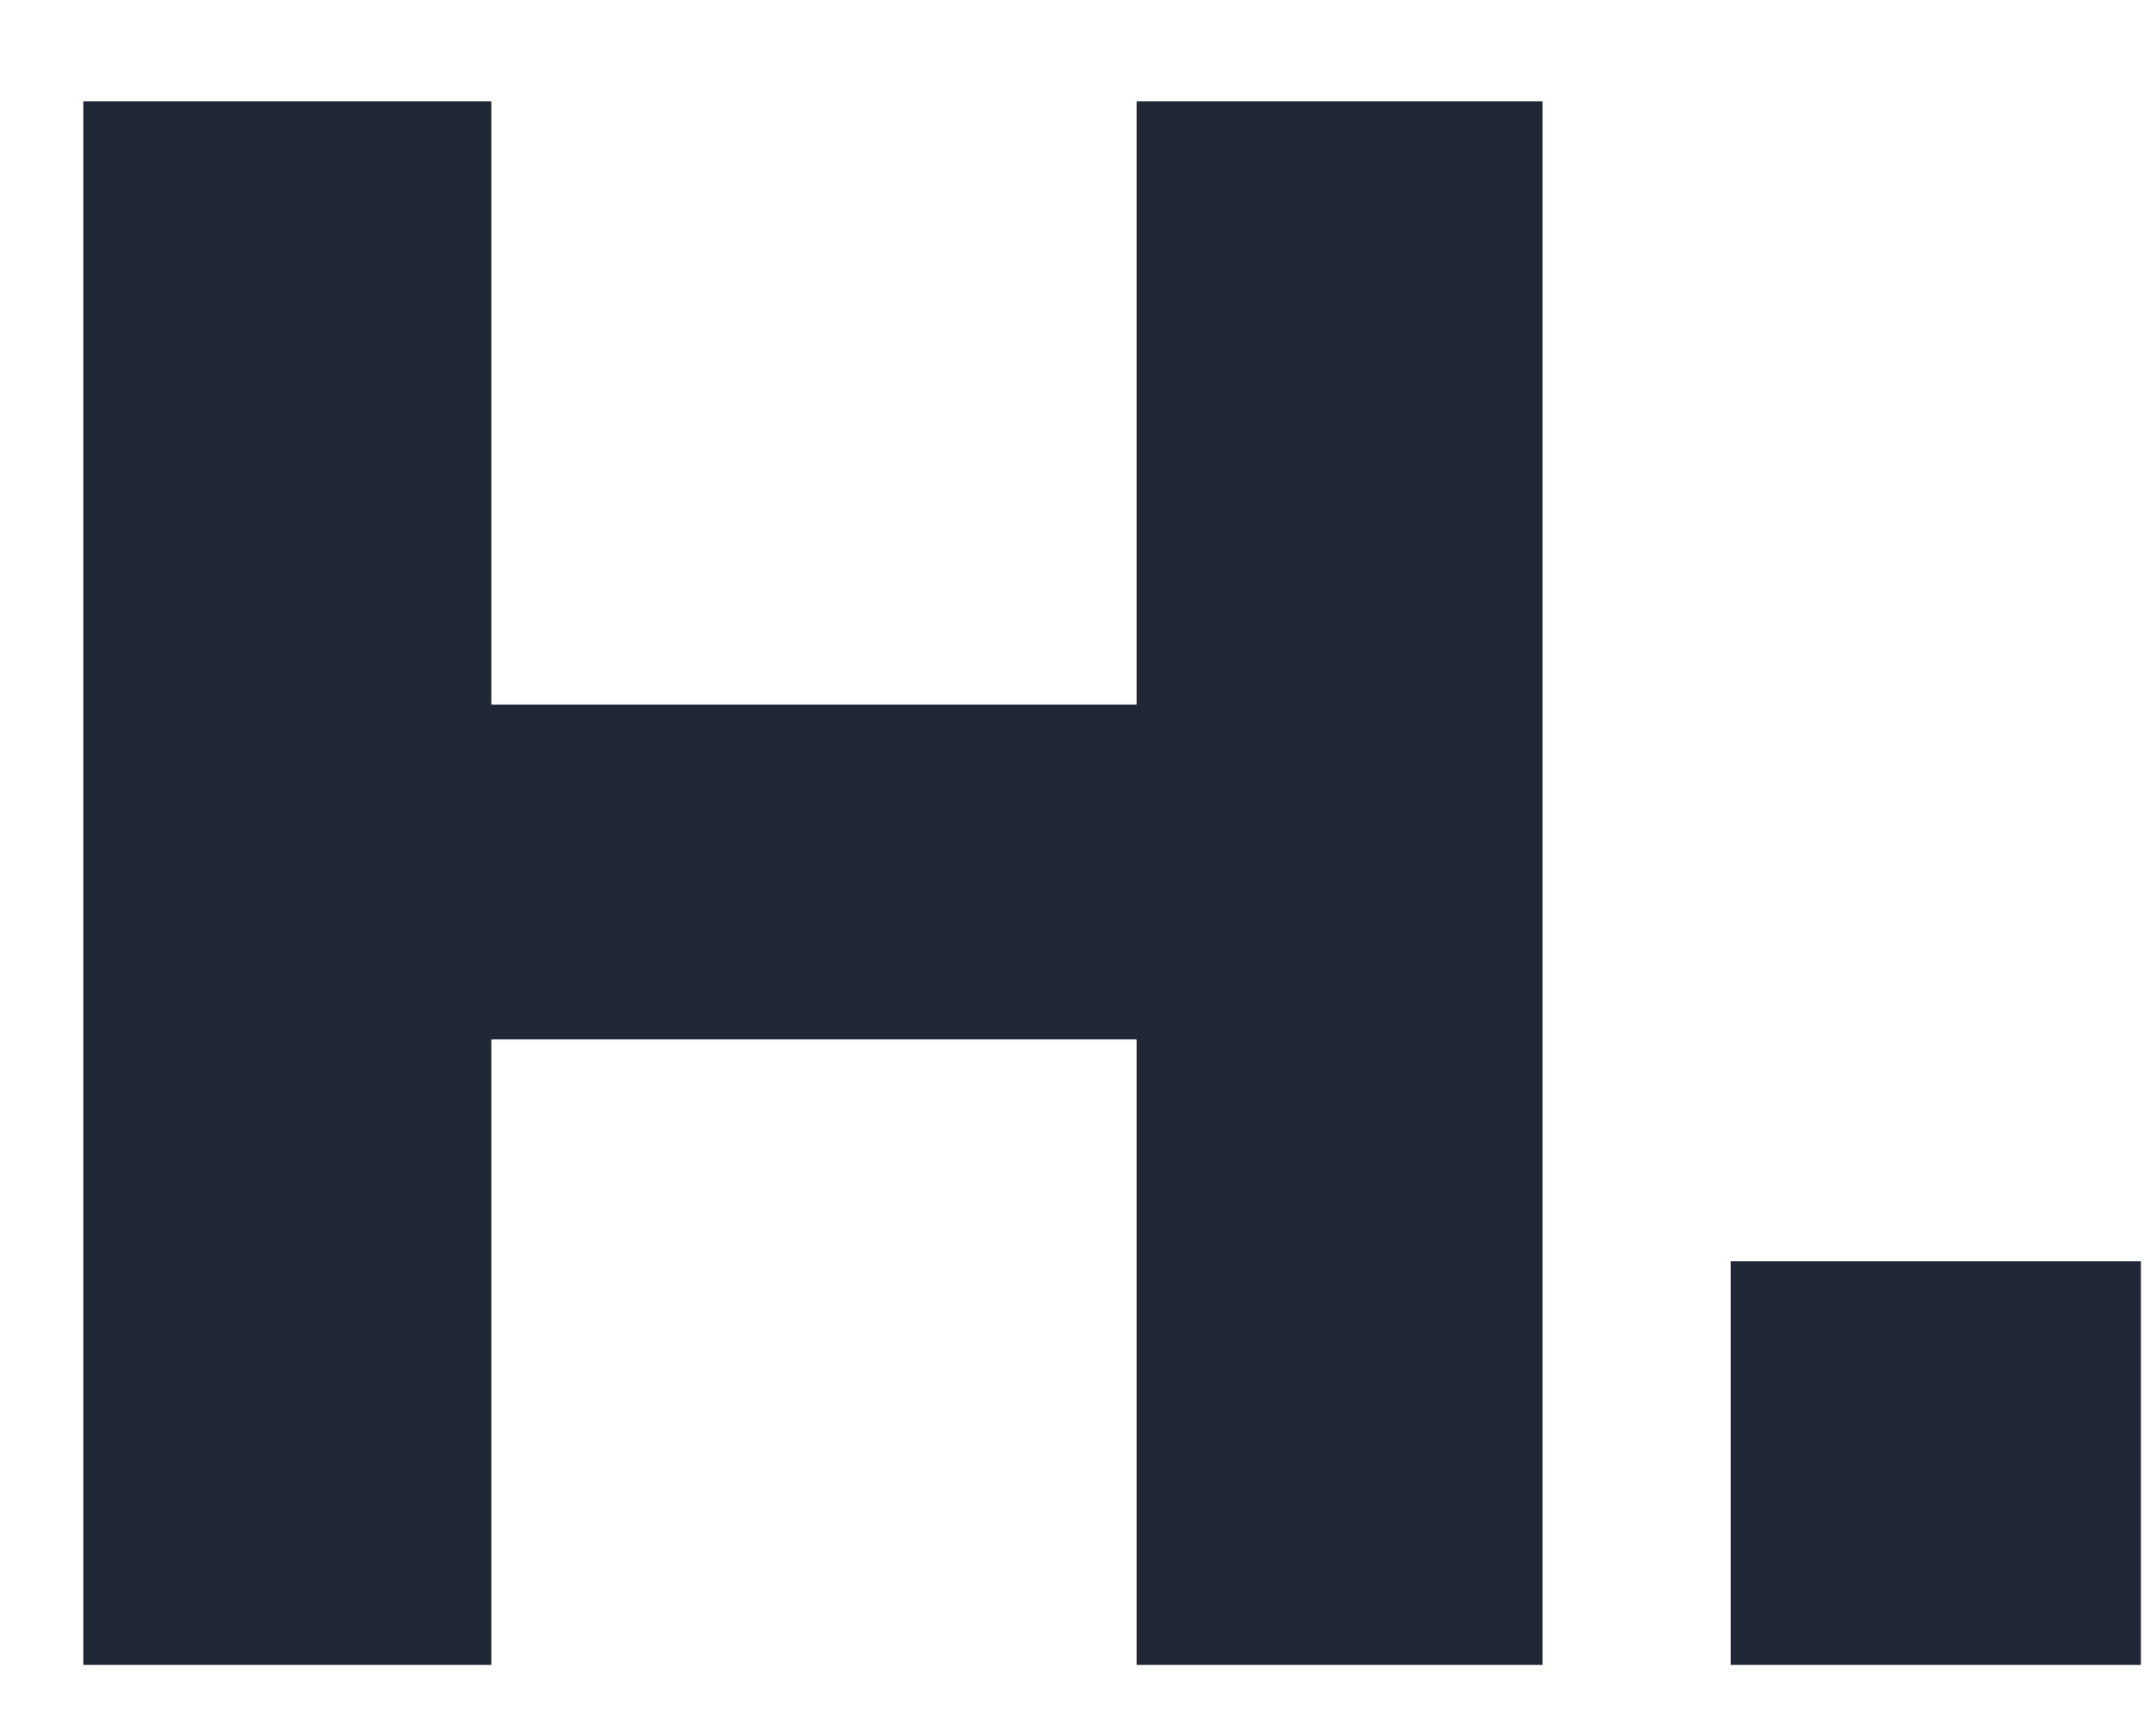
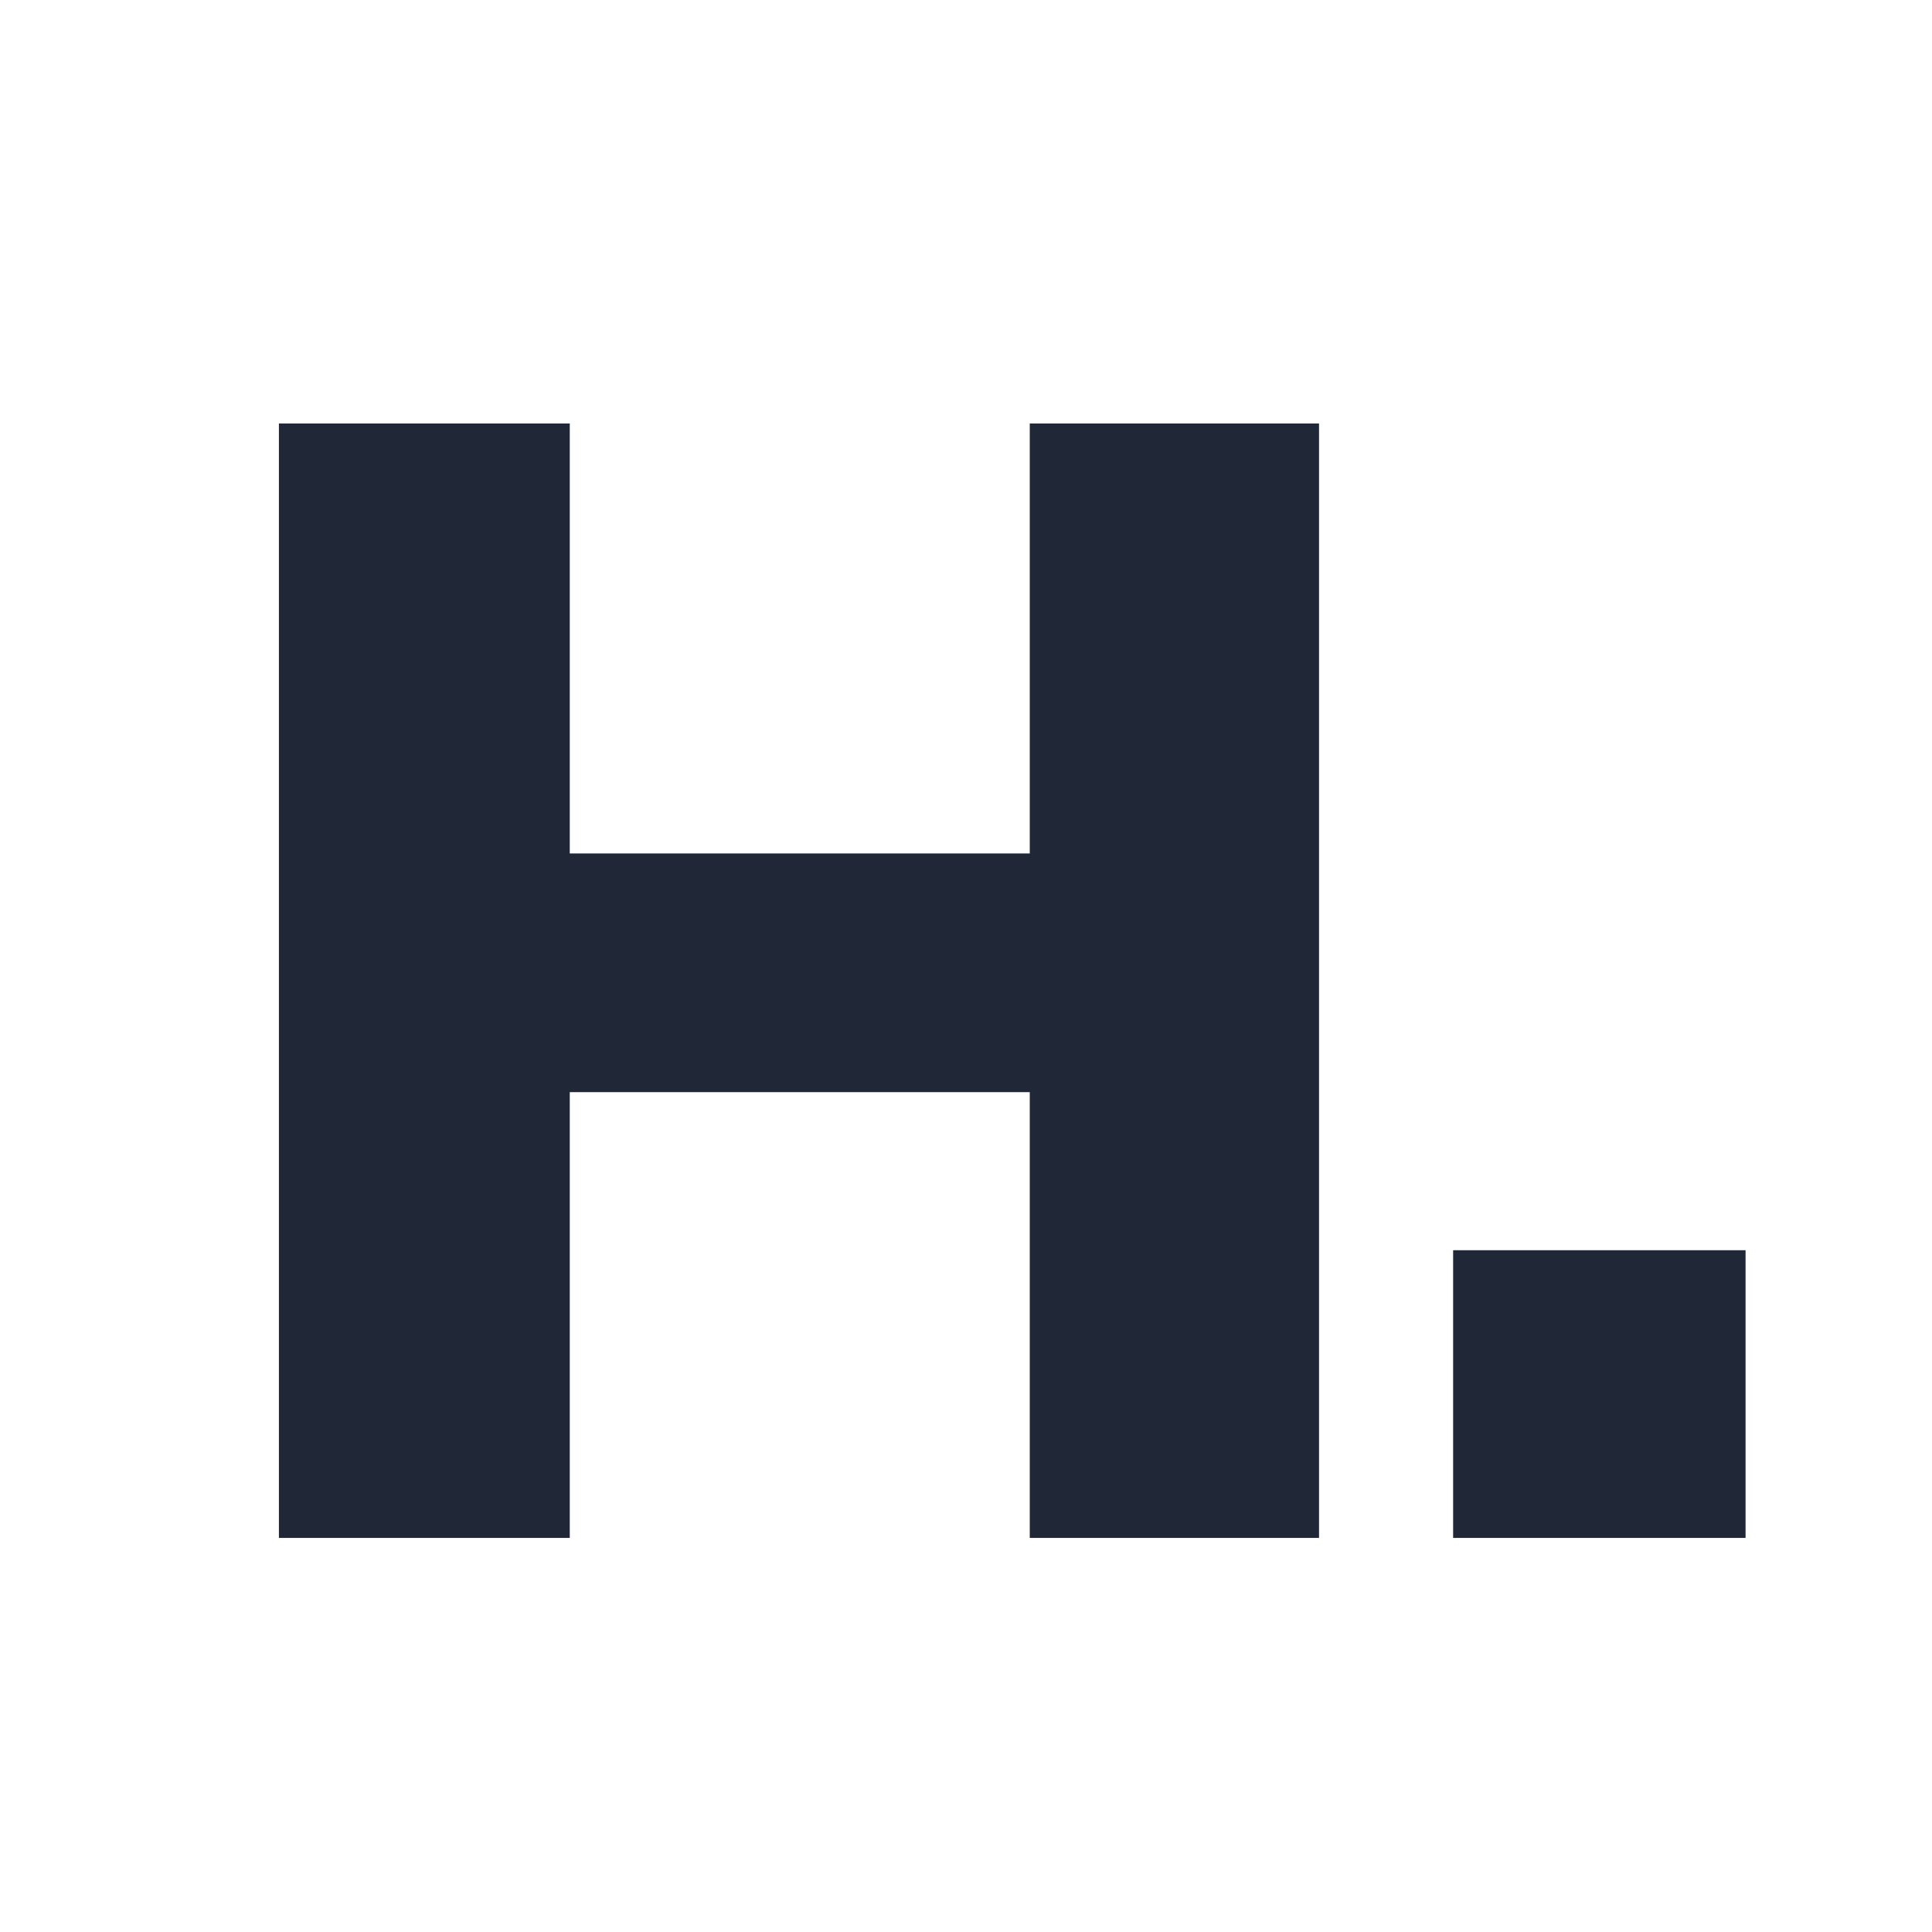
- <svg xmlns="http://www.w3.org/2000/svg" width="35" height="28" viewBox="0 0 35 28" fill="none">
-   <path d="M1.352 27.024V1.644H7.976V11.436H18.452V1.644H25.04V27.024H18.452V16.872H7.976V27.024H1.352Z" fill="#202736" />
-   <path d="M28.095 27.024V20.472H34.755V27.024H28.095Z" fill="#202736" />
+ <svg xmlns="http://www.w3.org/2000/svg" width="44" height="44" viewBox="0 0 44 44" fill="none">
+   <path d="M6.352 35.025V9.645H12.976V19.437H23.452V9.645H30.04V35.025H23.452V24.873H12.976V35.025H6.352Z" fill="#202736" />
+   <path d="M33.094 35.025V28.473H39.754V35.025H33.094Z" fill="#202736" />
</svg>
